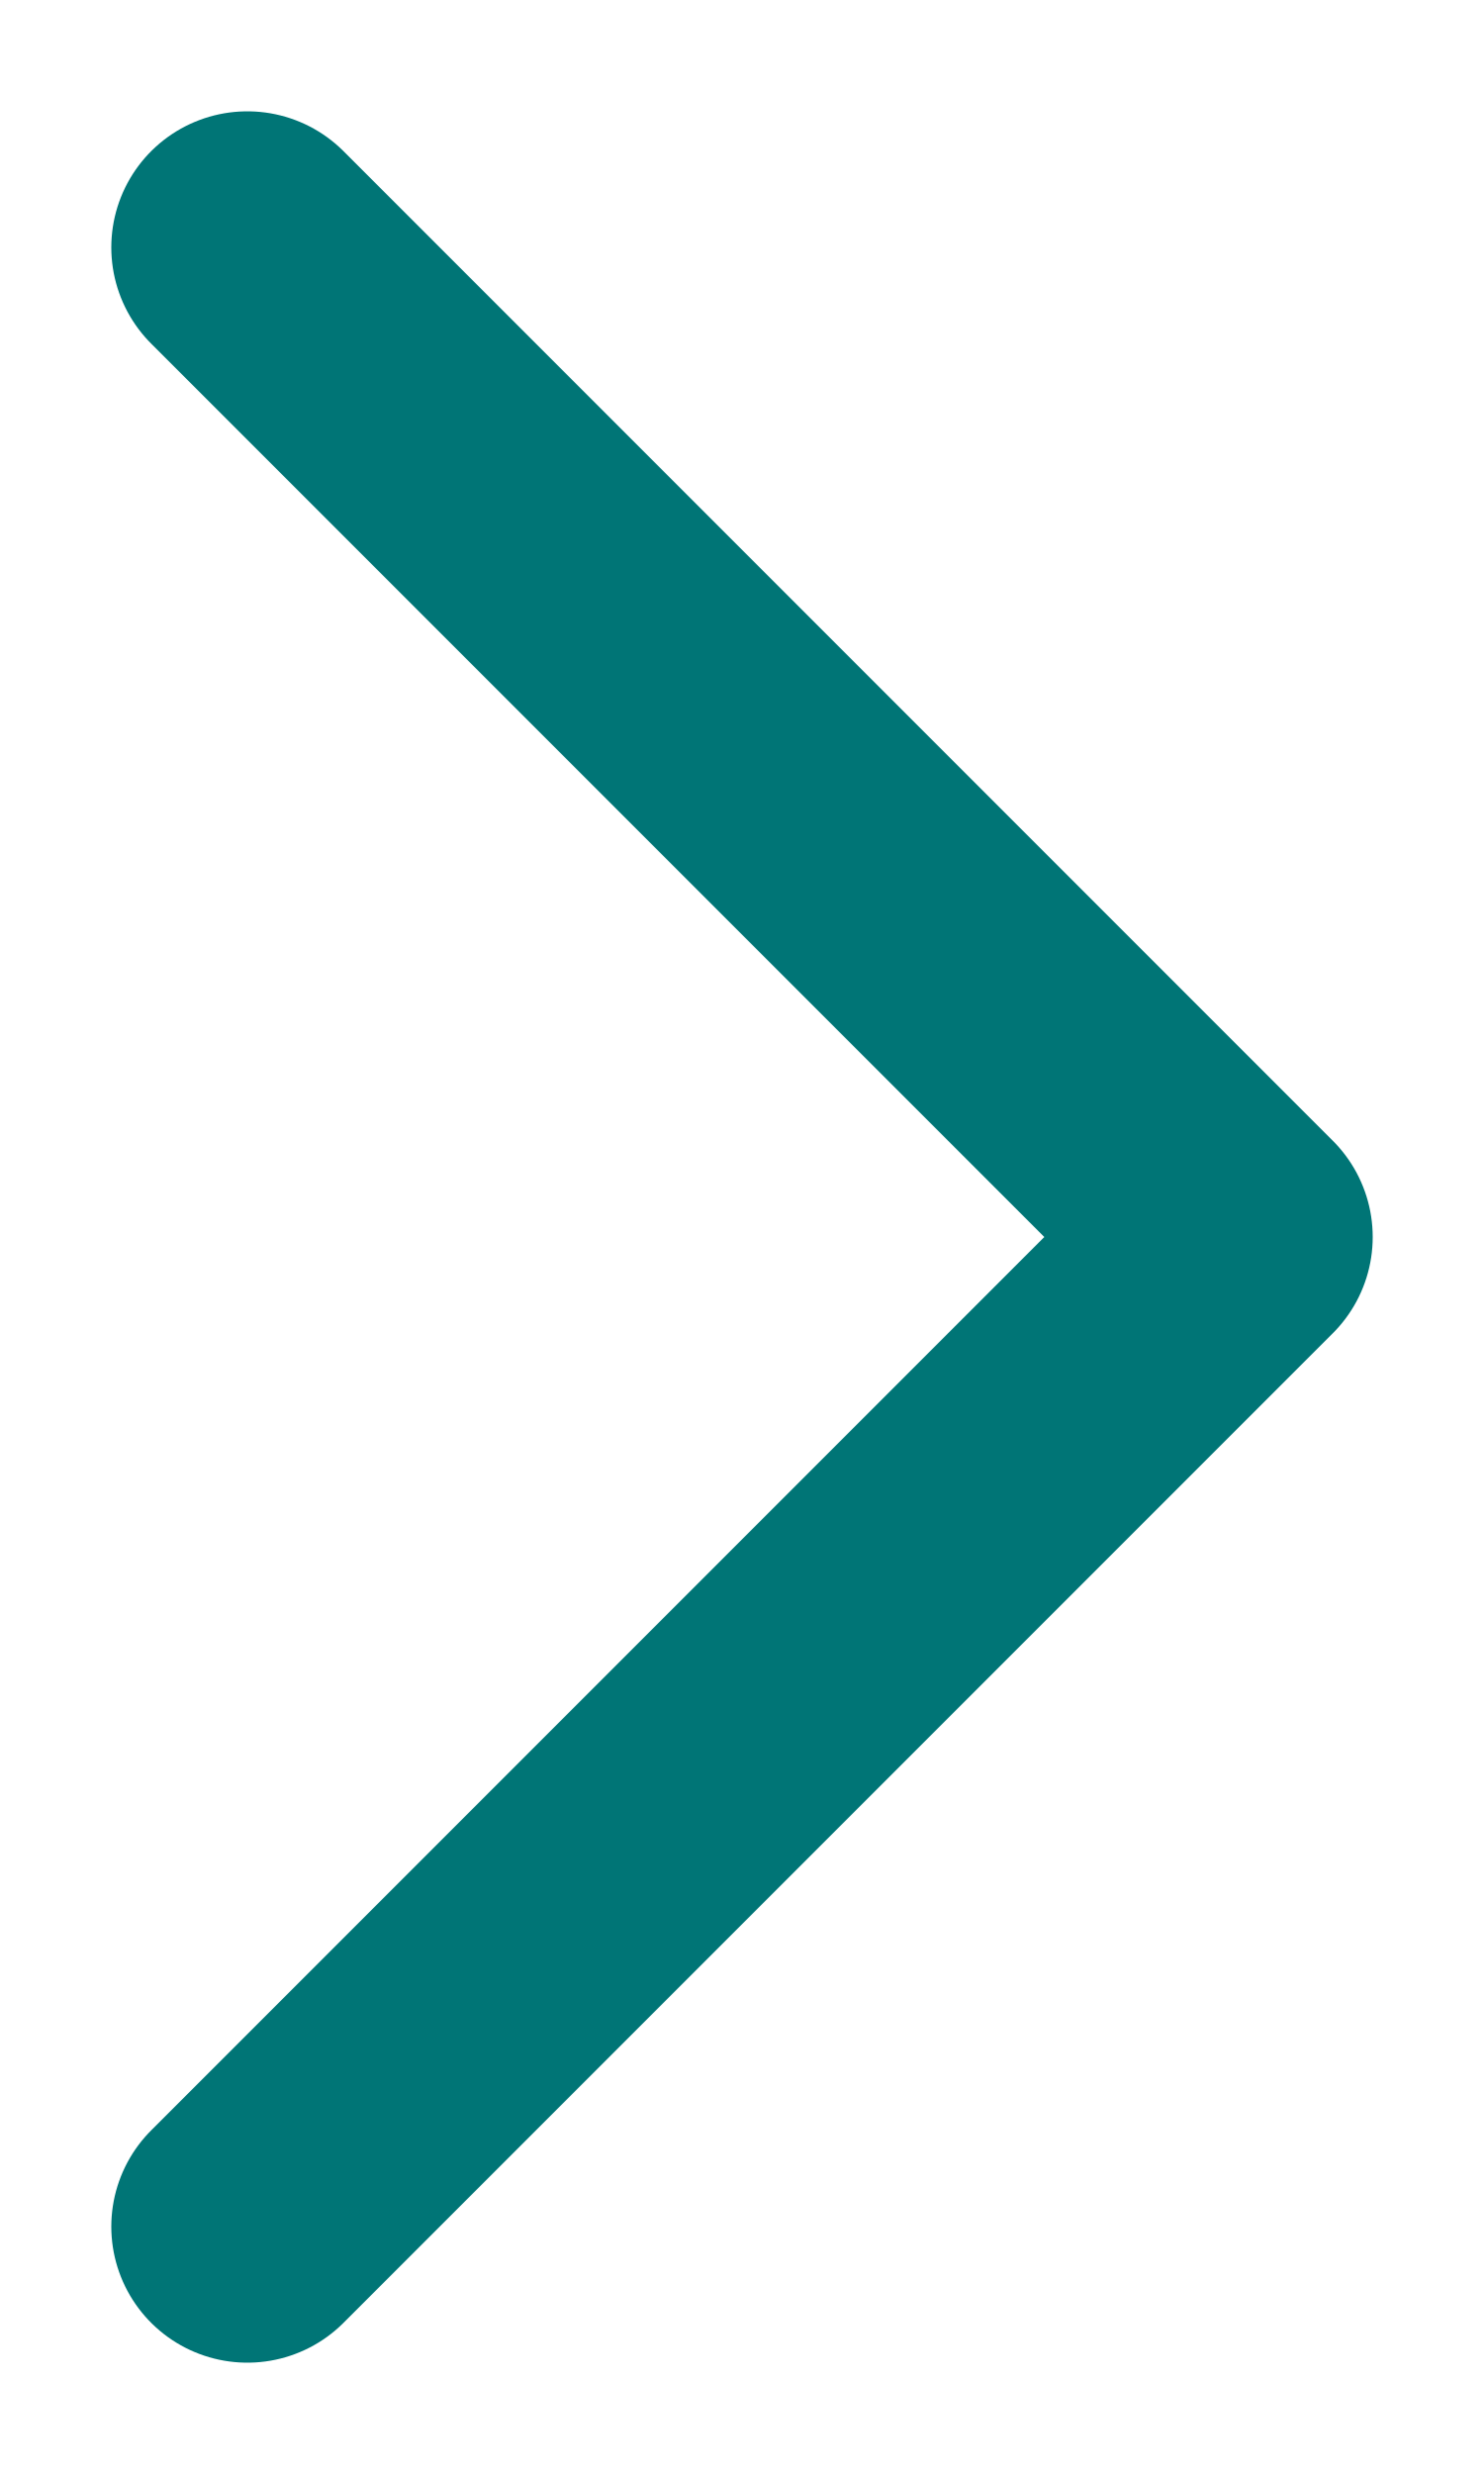
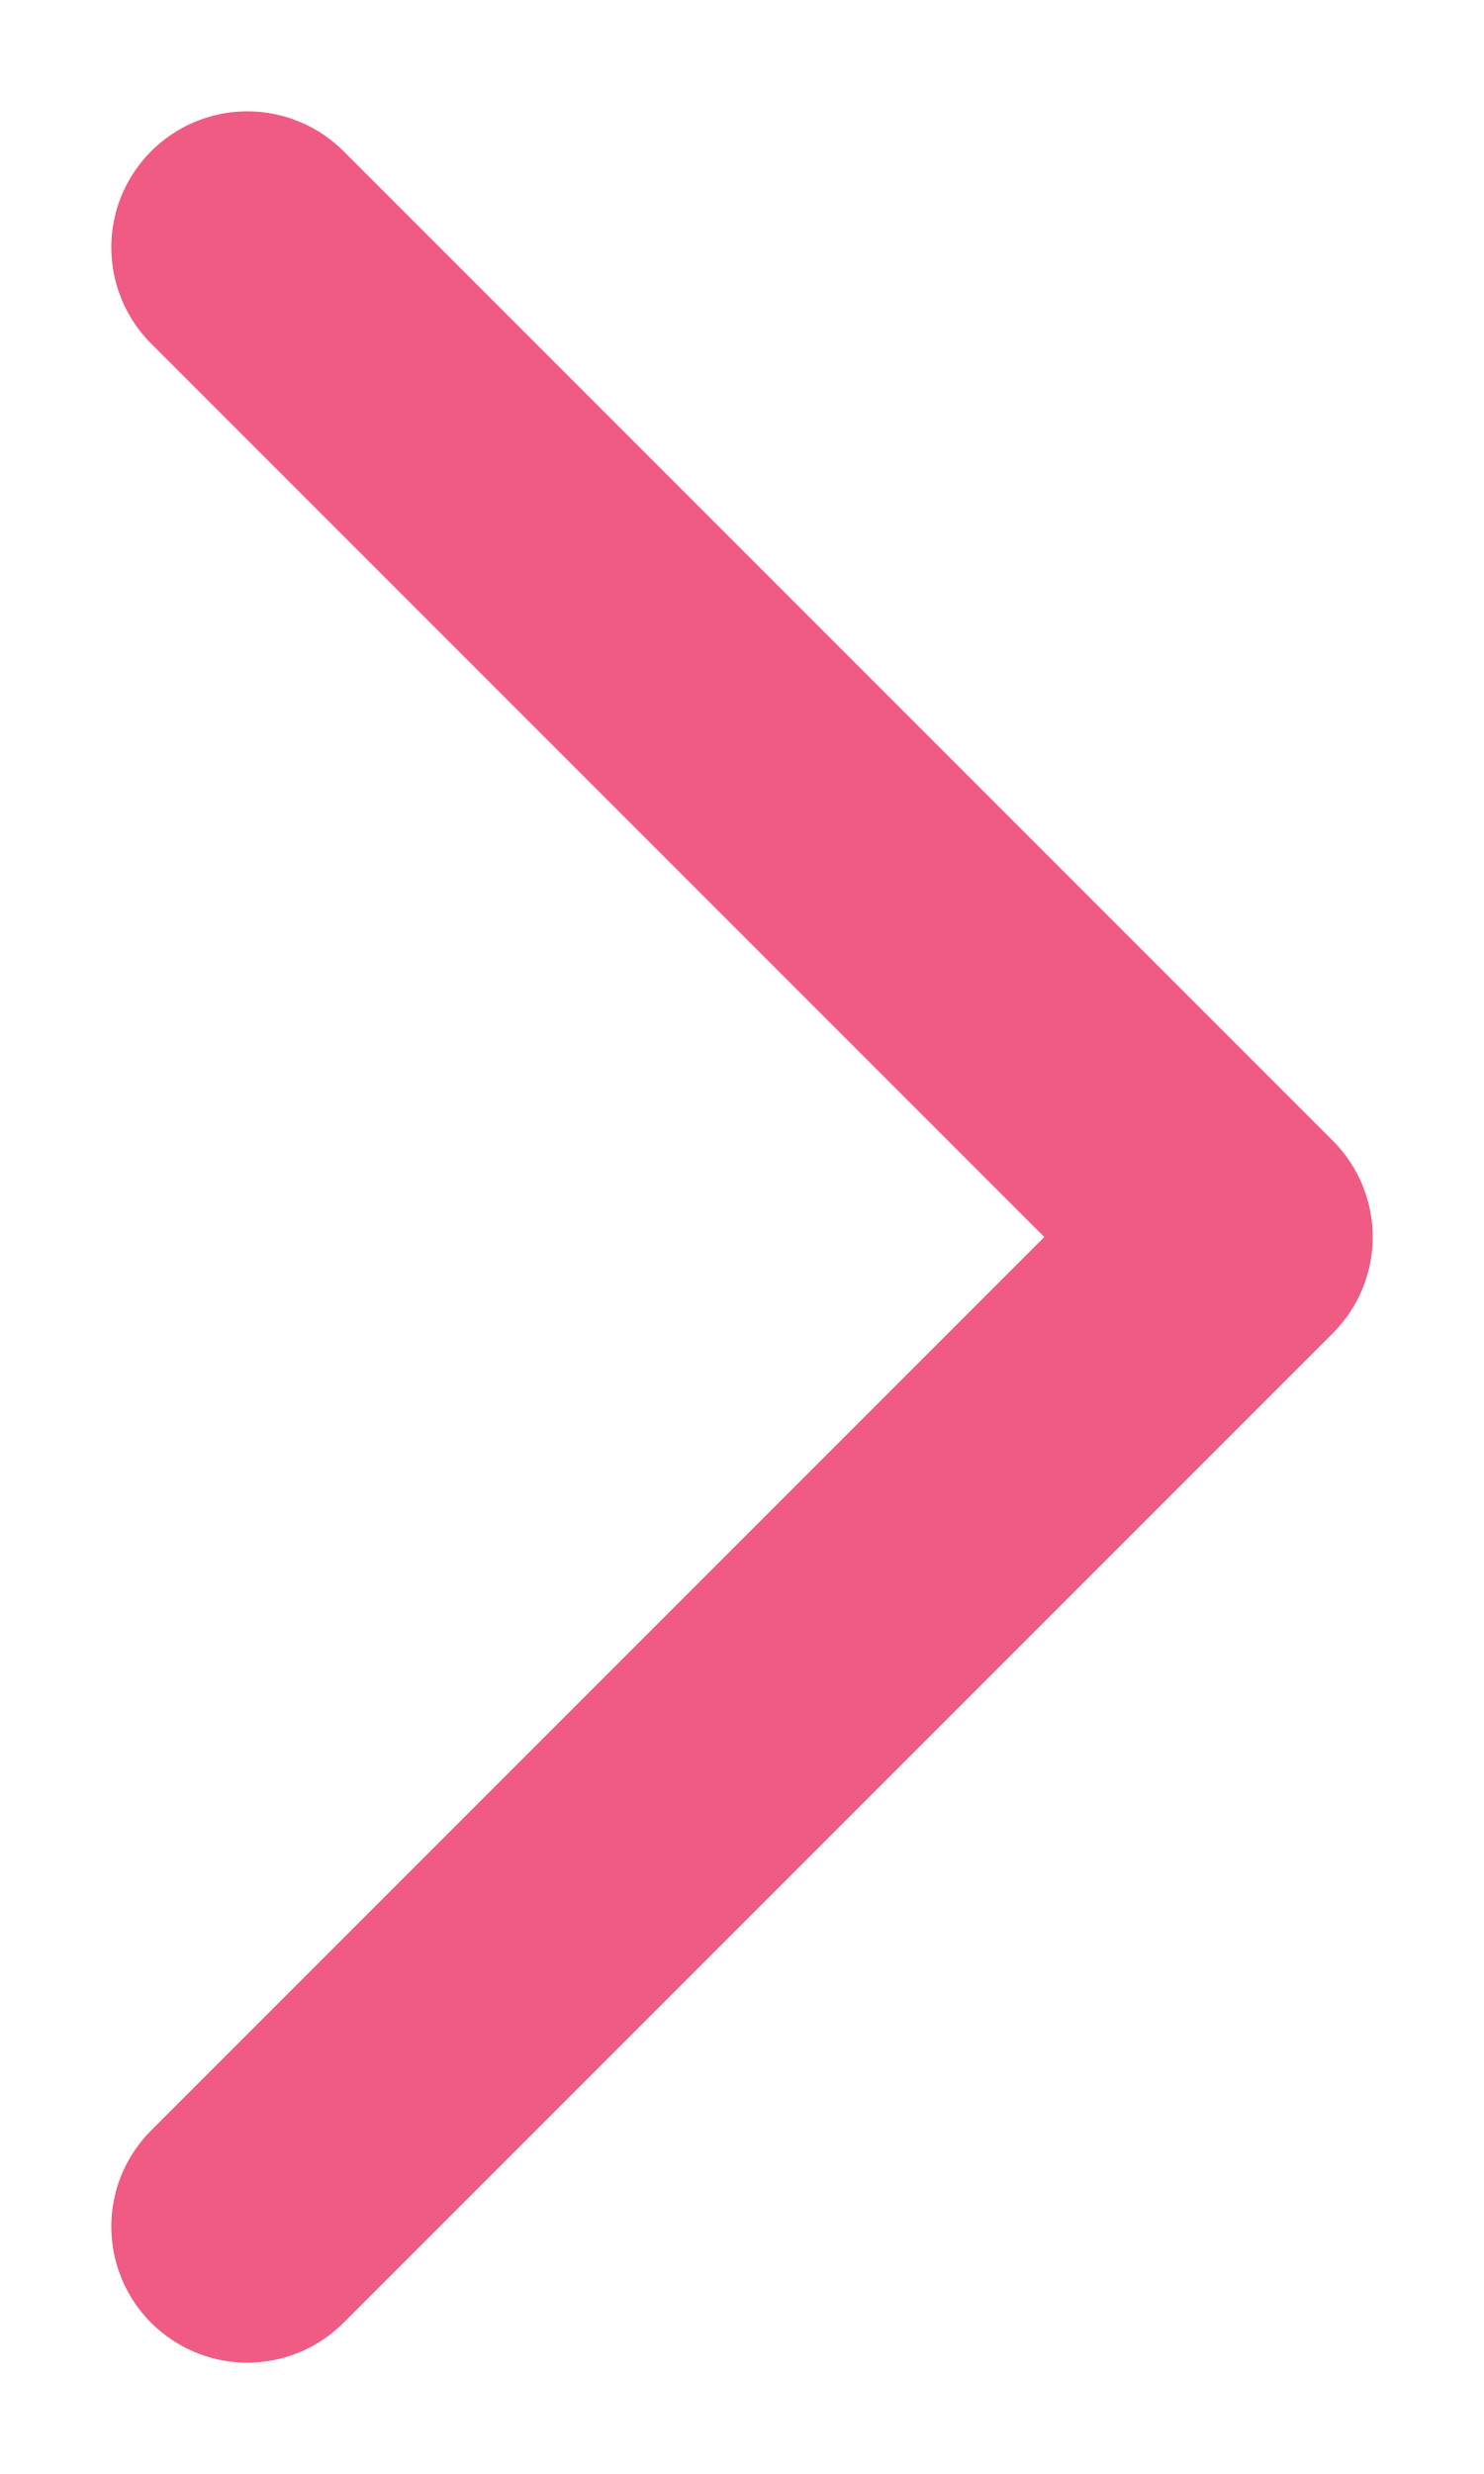
<svg xmlns="http://www.w3.org/2000/svg" width="12" height="20" viewBox="0 0 12 20">
-   <path d="M2 2l8 8-8 8" fill="none" stroke="#007576" stroke-width="2.2" stroke-linecap="round" stroke-linejoin="round" />
+   <path d="M2 2l8 8-8 8" fill="none" stroke="#F05B83" stroke-width="2.2" stroke-linecap="round" stroke-linejoin="round" />
</svg>
